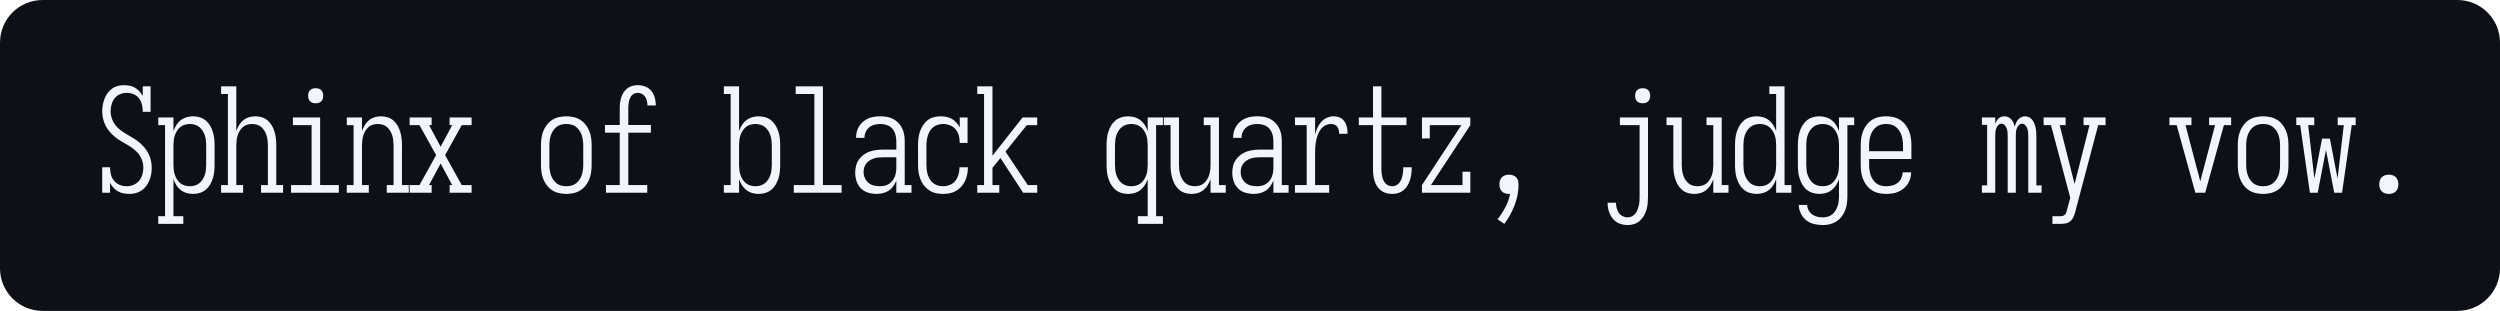
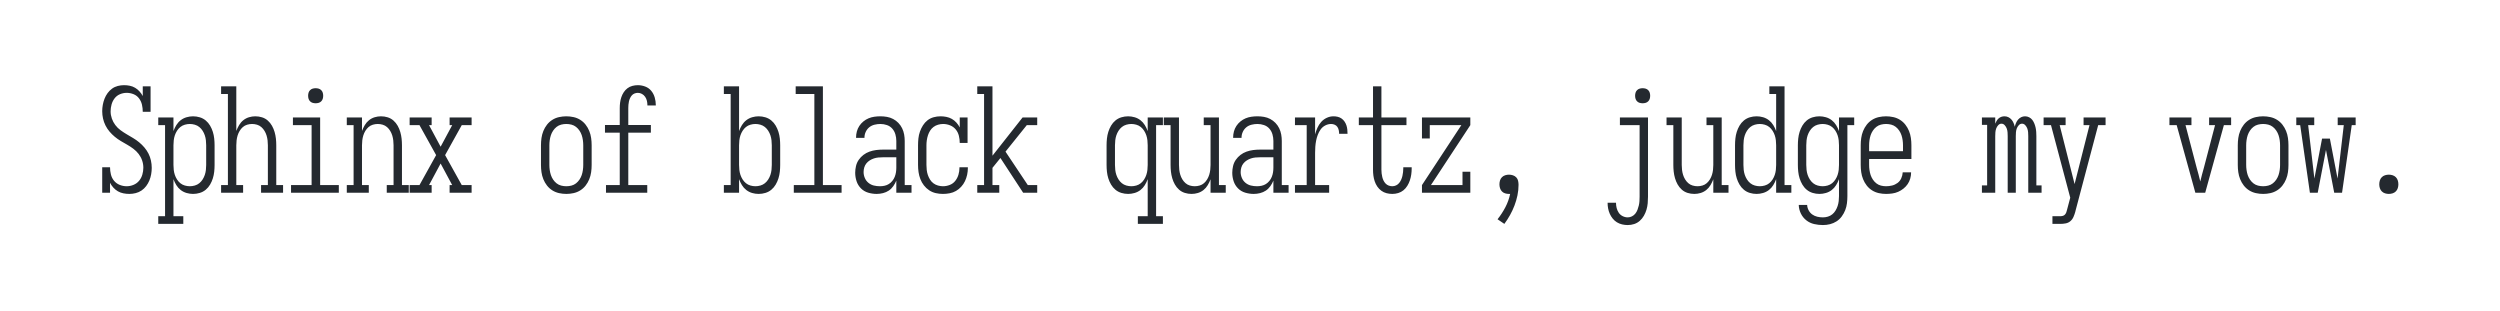
<svg xmlns="http://www.w3.org/2000/svg" width="587" height="73" viewBox="0 0 587 73" role="img" aria-labelledby="title desc">
-   <rect width="100%" height="100%" rx="10" fill="#0d1117" />
-   <g transform="translate(22.30 45.26)" fill="#f0f6fc">
+   <style>
+     .preview-text { fill: #24292f; }
+     @media (prefers-color-scheme: dark) {
+       .preview-text { fill: #f0f6fc; }
+     }
+   </style>
+   <g class="preview-text" transform="translate(22.30 45.26)">
    <path d="M8.058 0.272Q7.378 0.272 6.681 0.136Q5.984 0.0 5.389 -0.34Q4.794 -0.68 4.318 -1.207Q3.842 -1.734 3.536 -2.346V0.0H1.7V-5.984H3.536Q3.536 -5.134 3.74 -4.301Q3.944 -3.468 4.471 -2.822Q4.998 -2.176 5.797 -1.853Q6.596 -1.53 7.446 -1.53Q8.262 -1.53 9.044 -1.853Q9.826 -2.176 10.353 -2.805Q10.88 -3.434 11.118 -4.25Q11.356 -5.066 11.356 -5.882Q11.356 -6.766 11.067 -7.599Q10.778 -8.432 10.251 -9.112Q9.724 -9.792 9.027 -10.319Q8.33 -10.846 7.582 -11.271Q6.834 -11.696 6.086 -12.138Q5.338 -12.58 4.658 -13.141Q3.978 -13.702 3.417 -14.365Q2.856 -15.028 2.465 -15.81Q2.074 -16.592 1.887 -17.442Q1.7 -18.292 1.7 -19.142Q1.7 -19.89 1.836 -20.638Q1.972 -21.386 2.244 -22.083Q2.516 -22.78 2.958 -23.392Q3.4 -24.004 4.012 -24.446Q4.624 -24.888 5.355 -25.075Q6.086 -25.262 6.834 -25.262Q7.514 -25.262 8.177 -25.126Q8.84 -24.99 9.418 -24.65Q9.996 -24.31 10.455 -23.8Q10.914 -23.29 11.22 -22.712V-24.99H13.056V-19.006H11.22Q11.22 -19.856 11.033 -20.672Q10.846 -21.488 10.353 -22.151Q9.86 -22.814 9.078 -23.137Q8.296 -23.46 7.446 -23.46Q6.63 -23.46 5.865 -23.137Q5.1 -22.814 4.607 -22.168Q4.114 -21.522 3.893 -20.723Q3.672 -19.924 3.672 -19.108Q3.672 -18.258 3.961 -17.425Q4.25 -16.592 4.777 -15.895Q5.304 -15.198 6.001 -14.688Q6.698 -14.178 7.446 -13.736Q8.194 -13.294 8.942 -12.852Q9.69 -12.41 10.37 -11.849Q11.05 -11.288 11.611 -10.625Q12.172 -9.962 12.563 -9.197Q12.954 -8.432 13.141 -7.565Q13.328 -6.698 13.328 -5.848Q13.328 -5.1 13.192 -4.335Q13.056 -3.57 12.767 -2.873Q12.478 -2.176 12.019 -1.564Q11.56 -0.952 10.931 -0.527Q10.302 -0.102 9.554 0.085Q8.806 0.272 8.058 0.272Z M20.74 7.31H14.858V5.508H16.456V-15.878H14.858V-17.68H18.428V-14.484Q18.7 -15.232 19.108 -15.895Q19.516 -16.558 20.128 -17.034Q20.74 -17.51 21.505 -17.731Q22.27 -17.952 23.018 -17.952Q23.834 -17.952 24.616 -17.714Q25.398 -17.476 26.01 -16.966Q26.622 -16.456 27.03 -15.759Q27.438 -15.062 27.676 -14.297Q27.914 -13.532 27.999 -12.733Q28.084 -11.934 28.084 -11.152V-6.528Q28.084 -5.746 27.999 -4.947Q27.914 -4.148 27.676 -3.383Q27.438 -2.618 27.03 -1.921Q26.622 -1.224 26.01 -0.714Q25.398 -0.204 24.616 0.034Q23.834 0.272 23.018 0.272Q22.27 0.272 21.505 0.051Q20.74 -0.17 20.128 -0.646Q19.516 -1.122 19.108 -1.785Q18.7 -2.448 18.428 -3.196V5.508H20.74ZM22.27 -1.53Q22.848 -1.53 23.443 -1.7Q24.038 -1.87 24.497 -2.244Q24.956 -2.618 25.279 -3.128Q25.602 -3.638 25.789 -4.199Q25.976 -4.76 26.044 -5.355Q26.112 -5.95 26.112 -6.528V-11.152Q26.112 -11.73 26.044 -12.325Q25.976 -12.92 25.789 -13.481Q25.602 -14.042 25.279 -14.552Q24.956 -15.062 24.497 -15.436Q24.038 -15.81 23.443 -15.98Q22.848 -16.15 22.27 -16.15Q21.692 -16.15 21.097 -15.98Q20.502 -15.81 20.043 -15.436Q19.584 -15.062 19.261 -14.552Q18.938 -14.042 18.751 -13.481Q18.564 -12.92 18.496 -12.325Q18.428 -11.73 18.428 -11.152V-6.528Q18.428 -5.95 18.496 -5.355Q18.564 -4.76 18.751 -4.199Q18.938 -3.638 19.261 -3.128Q19.584 -2.618 20.043 -2.244Q20.502 -1.87 21.097 -1.7Q21.692 -1.53 22.27 -1.53Z M29.614 0.0V-1.802H31.212V-23.188H29.614V-24.99H33.184V-14.518Q33.456 -15.232 33.847 -15.895Q34.238 -16.558 34.833 -17.034Q35.428 -17.51 36.159 -17.731Q36.89 -17.952 37.638 -17.952Q38.454 -17.952 39.219 -17.714Q39.984 -17.476 40.579 -16.949Q41.174 -16.422 41.565 -15.725Q41.956 -15.028 42.177 -14.263Q42.398 -13.498 42.483 -12.716Q42.568 -11.934 42.568 -11.152V-1.802H44.166V0.0H38.998V-1.802H40.596V-11.152Q40.596 -11.73 40.528 -12.308Q40.46 -12.886 40.29 -13.447Q40.12 -14.008 39.814 -14.518Q39.508 -15.028 39.066 -15.419Q38.624 -15.81 38.046 -15.98Q37.468 -16.15 36.89 -16.15Q36.312 -16.15 35.734 -15.98Q35.156 -15.81 34.714 -15.419Q34.272 -15.028 33.966 -14.518Q33.66 -14.008 33.49 -13.447Q33.32 -12.886 33.252 -12.308Q33.184 -11.73 33.184 -11.152V-1.802H34.782V0.0Z M57.256 0.0H46.036V-1.802H50.864V-15.878H46.478V-17.68H52.87V-1.802H57.256ZM51.816 -21.012Q51.442 -21.012 51.102 -21.114Q50.762 -21.216 50.507 -21.471Q50.252 -21.726 50.15 -22.066Q50.048 -22.406 50.048 -22.78Q50.048 -23.154 50.15 -23.494Q50.252 -23.834 50.507 -24.089Q50.762 -24.344 51.102 -24.446Q51.442 -24.548 51.816 -24.548Q52.19 -24.548 52.53 -24.446Q52.87 -24.344 53.125 -24.089Q53.38 -23.834 53.482 -23.494Q53.584 -23.154 53.584 -22.78Q53.584 -22.406 53.482 -22.066Q53.38 -21.726 53.125 -21.471Q52.87 -21.216 52.53 -21.114Q52.19 -21.012 51.816 -21.012Z M59.126 0.0V-1.802H60.724V-15.878H59.126V-17.68H62.696V-14.518Q62.968 -15.232 63.359 -15.895Q63.75 -16.558 64.345 -17.034Q64.94 -17.51 65.671 -17.731Q66.402 -17.952 67.15 -17.952Q67.966 -17.952 68.731 -17.714Q69.496 -17.476 70.091 -16.949Q70.686 -16.422 71.077 -15.725Q71.468 -15.028 71.689 -14.263Q71.91 -13.498 71.995 -12.716Q72.08 -11.934 72.08 -11.152V-1.802H73.678V0.0H68.51V-1.802H70.108V-11.152Q70.108 -11.73 70.04 -12.308Q69.972 -12.886 69.802 -13.447Q69.632 -14.008 69.326 -14.518Q69.02 -15.028 68.578 -15.419Q68.136 -15.81 67.558 -15.98Q66.98 -16.15 66.402 -16.15Q65.824 -16.15 65.246 -15.98Q64.668 -15.81 64.226 -15.419Q63.784 -15.028 63.478 -14.518Q63.172 -14.008 63.002 -13.447Q62.832 -12.886 62.764 -12.308Q62.696 -11.73 62.696 -11.152V-1.802H64.294V0.0Z M73.882 0.0V-1.802H76.194L80.104 -8.84L76.194 -15.878H73.882V-17.68H79.05V-15.878H78.438L81.158 -10.812L83.878 -15.878H83.266V-17.68H88.434V-15.878H86.122L82.212 -8.84L86.122 -1.802H88.434V0.0H83.266V-1.802H83.878L81.158 -6.868L78.438 -1.802H79.05V0.0Z M110.67 0.272Q109.82 0.272 108.97 0.085Q108.12 -0.102 107.389 -0.561Q106.658 -1.02 106.131 -1.7Q105.604 -2.38 105.281 -3.179Q104.958 -3.978 104.839 -4.828Q104.72 -5.678 104.72 -6.528V-11.152Q104.72 -12.002 104.839 -12.852Q104.958 -13.702 105.281 -14.501Q105.604 -15.3 106.131 -15.98Q106.658 -16.66 107.389 -17.119Q108.12 -17.578 108.97 -17.765Q109.82 -17.952 110.67 -17.952Q111.52 -17.952 112.37 -17.765Q113.22 -17.578 113.951 -17.119Q114.682 -16.66 115.209 -15.98Q115.736 -15.3 116.059 -14.501Q116.382 -13.702 116.501 -12.852Q116.62 -12.002 116.62 -11.152V-6.528Q116.62 -5.678 116.501 -4.828Q116.382 -3.978 116.059 -3.179Q115.736 -2.38 115.209 -1.7Q114.682 -1.02 113.951 -0.561Q113.22 -0.102 112.37 0.085Q111.52 0.272 110.67 0.272ZM110.67 -1.53Q111.282 -1.53 111.877 -1.683Q112.472 -1.836 112.948 -2.21Q113.424 -2.584 113.764 -3.094Q114.104 -3.604 114.291 -4.165Q114.478 -4.726 114.563 -5.338Q114.648 -5.95 114.648 -6.528V-11.152Q114.648 -11.73 114.563 -12.342Q114.478 -12.954 114.291 -13.515Q114.104 -14.076 113.764 -14.586Q113.424 -15.096 112.948 -15.47Q112.472 -15.844 111.877 -15.997Q111.282 -16.15 110.67 -16.15Q110.058 -16.15 109.463 -15.997Q108.868 -15.844 108.392 -15.47Q107.916 -15.096 107.576 -14.586Q107.236 -14.076 107.049 -13.515Q106.862 -12.954 106.777 -12.342Q106.692 -11.73 106.692 -11.152V-6.528Q106.692 -5.95 106.777 -5.338Q106.862 -4.726 107.049 -4.165Q107.236 -3.604 107.576 -3.094Q107.916 -2.584 108.392 -2.21Q108.868 -1.836 109.463 -1.683Q110.058 -1.53 110.67 -1.53Z M119.986 0.0V-1.802H123.216V-14.11H119.748V-15.912H123.216V-19.89Q123.216 -20.536 123.301 -21.182Q123.386 -21.828 123.59 -22.44Q123.794 -23.052 124.151 -23.596Q124.508 -24.14 125.018 -24.531Q125.528 -24.922 126.174 -25.092Q126.82 -25.262 127.466 -25.262Q128.35 -25.262 129.2 -24.939Q130.05 -24.616 130.611 -23.936Q131.172 -23.256 131.427 -22.372Q131.682 -21.488 131.682 -20.604V-20.502H129.71V-20.57Q129.71 -21.08 129.591 -21.59Q129.472 -22.1 129.183 -22.525Q128.894 -22.95 128.435 -23.205Q127.976 -23.46 127.466 -23.46Q127.058 -23.46 126.684 -23.307Q126.31 -23.154 126.055 -22.865Q125.8 -22.576 125.63 -22.202Q125.46 -21.828 125.375 -21.454Q125.29 -21.08 125.256 -20.672Q125.222 -20.264 125.222 -19.89V-15.912H130.526V-14.11H125.222V-1.802H129.676V0.0Z M155.822 0.272Q155.04 0.272 154.292 0.051Q153.544 -0.17 152.932 -0.646Q152.32 -1.122 151.912 -1.785Q151.504 -2.448 151.232 -3.196V0.0H147.662V-1.802H149.26V-23.188H147.662V-24.99H151.232V-14.484Q151.504 -15.232 151.912 -15.895Q152.32 -16.558 152.932 -17.034Q153.544 -17.51 154.309 -17.731Q155.074 -17.952 155.822 -17.952Q156.638 -17.952 157.42 -17.714Q158.202 -17.476 158.814 -16.966Q159.426 -16.456 159.834 -15.759Q160.242 -15.062 160.48 -14.297Q160.718 -13.532 160.803 -12.733Q160.888 -11.934 160.888 -11.152V-6.528Q160.888 -5.746 160.803 -4.947Q160.718 -4.148 160.48 -3.383Q160.242 -2.618 159.834 -1.921Q159.426 -1.224 158.814 -0.714Q158.202 -0.204 157.42 0.034Q156.638 0.272 155.822 0.272ZM155.074 -1.53Q155.652 -1.53 156.247 -1.7Q156.842 -1.87 157.301 -2.244Q157.76 -2.618 158.083 -3.128Q158.406 -3.638 158.593 -4.199Q158.78 -4.76 158.848 -5.355Q158.916 -5.95 158.916 -6.528V-11.152Q158.916 -11.73 158.848 -12.325Q158.78 -12.92 158.593 -13.481Q158.406 -14.042 158.083 -14.552Q157.76 -15.062 157.301 -15.436Q156.842 -15.81 156.247 -15.98Q155.652 -16.15 155.074 -16.15Q154.496 -16.15 153.901 -15.98Q153.306 -15.81 152.847 -15.436Q152.388 -15.062 152.065 -14.552Q151.742 -14.042 151.555 -13.481Q151.368 -12.92 151.3 -12.325Q151.232 -11.73 151.232 -11.152V-6.528Q151.232 -5.95 151.3 -5.355Q151.368 -4.76 151.555 -4.199Q151.742 -3.638 152.065 -3.128Q152.388 -2.618 152.847 -2.244Q153.306 -1.87 153.901 -1.7Q154.496 -1.53 155.074 -1.53Z M175.304 0.0H164.084V-1.802H168.912V-23.188H164.526V-24.99H170.918V-1.802H175.304Z M183.532 0.272Q182.546 0.272 181.56 -0.017Q180.574 -0.306 179.86 -1.02Q179.146 -1.734 178.823 -2.703Q178.5 -3.672 178.5 -4.692Q178.5 -5.474 178.687 -6.273Q178.874 -7.072 179.333 -7.735Q179.792 -8.398 180.438 -8.891Q181.084 -9.384 181.849 -9.656Q182.614 -9.928 183.413 -10.03Q184.212 -10.132 185.028 -10.132H188.156V-12.172Q188.156 -12.954 187.935 -13.719Q187.714 -14.484 187.204 -15.062Q186.694 -15.64 185.946 -15.895Q185.198 -16.15 184.416 -16.15Q183.736 -16.15 183.039 -15.98Q182.342 -15.81 181.815 -15.385Q181.288 -14.96 180.982 -14.314Q180.676 -13.668 180.676 -12.954V-12.886H178.704V-12.988Q178.704 -13.702 178.891 -14.399Q179.078 -15.096 179.469 -15.691Q179.86 -16.286 180.421 -16.745Q180.982 -17.204 181.628 -17.476Q182.274 -17.748 182.988 -17.85Q183.702 -17.952 184.416 -17.952Q185.198 -17.952 185.963 -17.816Q186.728 -17.68 187.408 -17.323Q188.088 -16.966 188.632 -16.405Q189.176 -15.844 189.516 -15.147Q189.856 -14.45 189.992 -13.685Q190.128 -12.92 190.128 -12.172V-1.802H191.726V0.0H188.156V-2.856Q187.884 -2.176 187.442 -1.547Q187.0 -0.918 186.388 -0.51Q185.776 -0.102 185.028 0.085Q184.28 0.272 183.532 0.272ZM184.314 -1.53Q184.858 -1.53 185.402 -1.649Q185.946 -1.768 186.405 -2.057Q186.864 -2.346 187.221 -2.788Q187.578 -3.23 187.782 -3.74Q187.986 -4.25 188.071 -4.794Q188.156 -5.338 188.156 -5.882V-8.33H185.028Q184.484 -8.33 183.94 -8.279Q183.396 -8.228 182.886 -8.058Q182.376 -7.888 181.917 -7.599Q181.458 -7.31 181.118 -6.885Q180.778 -6.46 180.625 -5.933Q180.472 -5.406 180.472 -4.862Q180.472 -4.148 180.761 -3.468Q181.05 -2.788 181.611 -2.329Q182.172 -1.87 182.869 -1.7Q183.566 -1.53 184.314 -1.53Z M199.104 0.272Q198.254 0.272 197.421 0.085Q196.588 -0.102 195.874 -0.578Q195.16 -1.054 194.633 -1.734Q194.106 -2.414 193.8 -3.213Q193.494 -4.012 193.375 -4.845Q193.256 -5.678 193.256 -6.528V-11.152Q193.256 -11.934 193.341 -12.75Q193.426 -13.566 193.698 -14.348Q193.97 -15.13 194.412 -15.827Q194.854 -16.524 195.483 -17.017Q196.112 -17.51 196.911 -17.731Q197.71 -17.952 198.526 -17.952Q199.206 -17.952 199.903 -17.816Q200.6 -17.68 201.195 -17.34Q201.79 -17.0 202.266 -16.473Q202.742 -15.946 203.048 -15.334V-17.68H204.884V-11.696H203.048Q203.048 -12.546 202.844 -13.379Q202.64 -14.212 202.113 -14.858Q201.586 -15.504 200.787 -15.827Q199.988 -16.15 199.138 -16.15Q198.56 -16.15 197.965 -15.98Q197.37 -15.81 196.894 -15.453Q196.418 -15.096 196.095 -14.586Q195.772 -14.076 195.585 -13.498Q195.398 -12.92 195.313 -12.325Q195.228 -11.73 195.228 -11.152V-6.528Q195.228 -5.95 195.296 -5.355Q195.364 -4.76 195.551 -4.199Q195.738 -3.638 196.061 -3.111Q196.384 -2.584 196.86 -2.227Q197.336 -1.87 197.931 -1.7Q198.526 -1.53 199.104 -1.53Q199.92 -1.53 200.702 -1.836Q201.484 -2.142 201.994 -2.788Q202.504 -3.434 202.742 -4.233Q202.98 -5.032 202.98 -5.848V-5.984H204.952V-5.78Q204.952 -4.998 204.782 -4.216Q204.612 -3.434 204.272 -2.72Q203.932 -2.006 203.388 -1.411Q202.844 -0.816 202.164 -0.425Q201.484 -0.034 200.685 0.119Q199.886 0.272 199.104 0.272Z M217.94 0.0 212.602 -8.16 210.732 -5.848V-1.802H212.33V0.0H207.162V-1.802H208.76V-23.188H207.162V-24.99H210.732V-8.704L217.804 -17.68H221.238V-15.878H218.79L213.792 -9.656L219.028 -1.802H221.238V0.0Z M244.868 7.31V5.508H247.18V-3.196Q246.908 -2.448 246.5 -1.785Q246.092 -1.122 245.48 -0.646Q244.868 -0.17 244.103 0.051Q243.338 0.272 242.59 0.272Q241.774 0.272 240.992 0.034Q240.21 -0.204 239.598 -0.714Q238.986 -1.224 238.578 -1.921Q238.17 -2.618 237.932 -3.383Q237.694 -4.148 237.609 -4.947Q237.524 -5.746 237.524 -6.528V-11.152Q237.524 -11.934 237.609 -12.733Q237.694 -13.532 237.932 -14.297Q238.17 -15.062 238.578 -15.759Q238.986 -16.456 239.598 -16.966Q240.21 -17.476 240.992 -17.714Q241.774 -17.952 242.59 -17.952Q243.338 -17.952 244.103 -17.731Q244.868 -17.51 245.48 -17.034Q246.092 -16.558 246.5 -15.895Q246.908 -15.232 247.18 -14.484V-17.68H250.75V-15.878H249.152V5.508H250.75V7.31ZM243.338 -1.53Q243.916 -1.53 244.511 -1.7Q245.106 -1.87 245.565 -2.244Q246.024 -2.618 246.347 -3.128Q246.67 -3.638 246.857 -4.199Q247.044 -4.76 247.112 -5.355Q247.18 -5.95 247.18 -6.528V-11.152Q247.18 -11.73 247.112 -12.325Q247.044 -12.92 246.857 -13.481Q246.67 -14.042 246.347 -14.552Q246.024 -15.062 245.565 -15.436Q245.106 -15.81 244.511 -15.98Q243.916 -16.15 243.338 -16.15Q242.76 -16.15 242.165 -15.98Q241.57 -15.81 241.111 -15.436Q240.652 -15.062 240.329 -14.552Q240.006 -14.042 239.819 -13.481Q239.632 -12.92 239.564 -12.325Q239.496 -11.73 239.496 -11.152V-6.528Q239.496 -5.95 239.564 -5.355Q239.632 -4.76 239.819 -4.199Q240.006 -3.638 240.329 -3.128Q240.652 -2.618 241.111 -2.244Q241.57 -1.87 242.165 -1.7Q242.76 -1.53 243.338 -1.53Z M257.482 0.272Q256.666 0.272 255.901 0.034Q255.136 -0.204 254.541 -0.731Q253.946 -1.258 253.555 -1.955Q253.164 -2.652 252.943 -3.417Q252.722 -4.182 252.637 -4.964Q252.552 -5.746 252.552 -6.528V-15.878H250.954V-17.68H254.524V-6.528Q254.524 -5.95 254.592 -5.372Q254.66 -4.794 254.83 -4.233Q255.0 -3.672 255.306 -3.162Q255.612 -2.652 256.054 -2.261Q256.496 -1.87 257.074 -1.7Q257.652 -1.53 258.23 -1.53Q258.808 -1.53 259.386 -1.7Q259.964 -1.87 260.406 -2.261Q260.848 -2.652 261.154 -3.162Q261.46 -3.672 261.63 -4.233Q261.8 -4.794 261.868 -5.372Q261.936 -5.95 261.936 -6.528V-15.878H260.338V-17.68H263.908V-1.802H265.506V0.0H261.936V-3.162Q261.664 -2.448 261.273 -1.785Q260.882 -1.122 260.287 -0.646Q259.692 -0.17 258.961 0.051Q258.23 0.272 257.482 0.272Z M272.068 0.272Q271.082 0.272 270.096 -0.017Q269.11 -0.306 268.396 -1.02Q267.682 -1.734 267.359 -2.703Q267.036 -3.672 267.036 -4.692Q267.036 -5.474 267.223 -6.273Q267.41 -7.072 267.869 -7.735Q268.328 -8.398 268.974 -8.891Q269.62 -9.384 270.385 -9.656Q271.15 -9.928 271.949 -10.03Q272.748 -10.132 273.564 -10.132H276.692V-12.172Q276.692 -12.954 276.471 -13.719Q276.25 -14.484 275.74 -15.062Q275.23 -15.64 274.482 -15.895Q273.734 -16.15 272.952 -16.15Q272.272 -16.15 271.575 -15.98Q270.878 -15.81 270.351 -15.385Q269.824 -14.96 269.518 -14.314Q269.212 -13.668 269.212 -12.954V-12.886H267.24V-12.988Q267.24 -13.702 267.427 -14.399Q267.614 -15.096 268.005 -15.691Q268.396 -16.286 268.957 -16.745Q269.518 -17.204 270.164 -17.476Q270.81 -17.748 271.524 -17.85Q272.238 -17.952 272.952 -17.952Q273.734 -17.952 274.499 -17.816Q275.264 -17.68 275.944 -17.323Q276.624 -16.966 277.168 -16.405Q277.712 -15.844 278.052 -15.147Q278.392 -14.45 278.528 -13.685Q278.664 -12.92 278.664 -12.172V-1.802H280.262V0.0H276.692V-2.856Q276.42 -2.176 275.978 -1.547Q275.536 -0.918 274.924 -0.51Q274.312 -0.102 273.564 0.085Q272.816 0.272 272.068 0.272ZM272.85 -1.53Q273.394 -1.53 273.938 -1.649Q274.482 -1.768 274.941 -2.057Q275.4 -2.346 275.757 -2.788Q276.114 -3.23 276.318 -3.74Q276.522 -4.25 276.607 -4.794Q276.692 -5.338 276.692 -5.882V-8.33H273.564Q273.02 -8.33 272.476 -8.279Q271.932 -8.228 271.422 -8.058Q270.912 -7.888 270.453 -7.599Q269.994 -7.31 269.654 -6.885Q269.314 -6.46 269.161 -5.933Q269.008 -5.406 269.008 -4.862Q269.008 -4.148 269.297 -3.468Q269.586 -2.788 270.147 -2.329Q270.708 -1.87 271.405 -1.7Q272.102 -1.53 272.85 -1.53Z M281.758 0.0V-1.802H284.512V-15.878H281.758V-17.68H286.484V-13.702Q286.688 -14.484 287.028 -15.249Q287.368 -16.014 287.912 -16.626Q288.456 -17.238 289.221 -17.595Q289.986 -17.952 290.802 -17.952Q291.312 -17.952 291.805 -17.833Q292.298 -17.714 292.706 -17.425Q293.114 -17.136 293.403 -16.711Q293.692 -16.286 293.845 -15.81Q293.998 -15.334 294.049 -14.841Q294.1 -14.348 294.1 -13.838H292.128Q292.128 -14.246 292.043 -14.671Q291.958 -15.096 291.72 -15.453Q291.482 -15.81 291.074 -15.98Q290.666 -16.15 290.258 -16.15Q289.544 -16.15 288.881 -15.81Q288.218 -15.47 287.793 -14.875Q287.368 -14.28 287.113 -13.6Q286.858 -12.92 286.722 -12.223Q286.586 -11.526 286.535 -10.812Q286.484 -10.098 286.484 -9.384V-1.802H289.782V0.0Z M304.606 0.272Q303.926 0.272 303.263 0.102Q302.6 -0.068 302.039 -0.476Q301.478 -0.884 301.087 -1.462Q300.696 -2.04 300.475 -2.703Q300.254 -3.366 300.169 -4.046Q300.084 -4.726 300.084 -5.406V-15.878H296.752V-17.68H300.084V-24.99H302.056V-17.68H307.938V-15.878H302.056V-5.406Q302.056 -4.964 302.107 -4.539Q302.158 -4.114 302.26 -3.689Q302.362 -3.264 302.549 -2.873Q302.736 -2.482 303.042 -2.159Q303.348 -1.836 303.773 -1.683Q304.198 -1.53 304.606 -1.53Q305.082 -1.53 305.507 -1.734Q305.932 -1.938 306.221 -2.295Q306.51 -2.652 306.697 -3.077Q306.884 -3.502 306.986 -3.944Q307.088 -4.386 307.139 -4.845Q307.19 -5.304 307.19 -5.746V-5.984H309.162V-5.678Q309.162 -4.964 309.06 -4.267Q308.958 -3.57 308.737 -2.907Q308.516 -2.244 308.142 -1.632Q307.768 -1.02 307.224 -0.578Q306.68 -0.136 306.0 0.068Q305.32 0.272 304.606 0.272Z M311.576 0.0V-1.802L320.824 -15.878H313.412V-12.75H311.576V-17.68H322.932V-15.878L313.684 -1.802H321.096V-4.93H322.932V0.0Z M330.922 7.31 329.324 6.222Q330.378 4.896 331.16 3.4Q331.942 1.904 332.282 0.272H331.976Q331.534 0.272 331.092 0.136Q330.65 0.0 330.344 -0.323Q330.038 -0.646 329.902 -1.088Q329.766 -1.53 329.766 -1.972Q329.766 -2.448 329.902 -2.89Q330.038 -3.332 330.361 -3.655Q330.684 -3.978 331.126 -4.114Q331.568 -4.25 332.01 -4.25Q332.486 -4.25 332.945 -4.097Q333.404 -3.944 333.727 -3.604Q334.05 -3.264 334.152 -2.788Q334.254 -2.312 334.254 -1.87Q334.254 -0.612 333.999 0.612Q333.744 1.836 333.302 2.992Q332.86 4.148 332.265 5.219Q331.67 6.29 330.922 7.31Z M359.89 7.582Q359.21 7.582 358.564 7.429Q357.918 7.276 357.357 6.936Q356.796 6.596 356.371 6.069Q355.946 5.542 355.674 4.93Q355.402 4.318 355.283 3.672Q355.164 3.026 355.164 2.346H357.136Q357.136 2.992 357.289 3.587Q357.442 4.182 357.782 4.692Q358.122 5.202 358.7 5.491Q359.278 5.78 359.89 5.78Q360.4 5.78 360.876 5.542Q361.352 5.304 361.675 4.896Q361.998 4.488 362.185 3.995Q362.372 3.502 362.491 2.992Q362.61 2.482 362.644 1.972Q362.678 1.462 362.678 0.918V-15.878H358.054V-17.68H364.65V0.918Q364.65 1.7 364.582 2.465Q364.514 3.23 364.293 3.978Q364.072 4.726 363.681 5.406Q363.29 6.086 362.712 6.596Q362.134 7.106 361.403 7.344Q360.672 7.582 359.89 7.582ZM363.392 -21.012Q363.018 -21.012 362.678 -21.114Q362.338 -21.216 362.083 -21.471Q361.828 -21.726 361.726 -22.066Q361.624 -22.406 361.624 -22.78Q361.624 -23.154 361.726 -23.494Q361.828 -23.834 362.083 -24.089Q362.338 -24.344 362.678 -24.446Q363.018 -24.548 363.392 -24.548Q363.766 -24.548 364.106 -24.446Q364.446 -24.344 364.701 -24.089Q364.956 -23.834 365.058 -23.494Q365.16 -23.154 365.16 -22.78Q365.16 -22.406 365.058 -22.066Q364.956 -21.726 364.701 -21.471Q364.446 -21.216 364.106 -21.114Q363.766 -21.012 363.392 -21.012Z M375.53 0.272Q374.714 0.272 373.949 0.034Q373.184 -0.204 372.589 -0.731Q371.994 -1.258 371.603 -1.955Q371.212 -2.652 370.991 -3.417Q370.77 -4.182 370.685 -4.964Q370.6 -5.746 370.6 -6.528V-15.878H369.002V-17.68H372.572V-6.528Q372.572 -5.95 372.64 -5.372Q372.708 -4.794 372.878 -4.233Q373.048 -3.672 373.354 -3.162Q373.66 -2.652 374.102 -2.261Q374.544 -1.87 375.122 -1.7Q375.7 -1.53 376.278 -1.53Q376.856 -1.53 377.434 -1.7Q378.012 -1.87 378.454 -2.261Q378.896 -2.652 379.202 -3.162Q379.508 -3.672 379.678 -4.233Q379.848 -4.794 379.916 -5.372Q379.984 -5.95 379.984 -6.528V-15.878H378.386V-17.68H381.956V-1.802H383.554V0.0H379.984V-3.162Q379.712 -2.448 379.321 -1.785Q378.93 -1.122 378.335 -0.646Q377.74 -0.17 377.009 0.051Q376.278 0.272 375.53 0.272Z M390.15 0.272Q389.334 0.272 388.552 0.034Q387.77 -0.204 387.158 -0.714Q386.546 -1.224 386.138 -1.921Q385.73 -2.618 385.492 -3.383Q385.254 -4.148 385.169 -4.947Q385.084 -5.746 385.084 -6.528V-11.152Q385.084 -11.934 385.169 -12.733Q385.254 -13.532 385.492 -14.297Q385.73 -15.062 386.138 -15.759Q386.546 -16.456 387.158 -16.966Q387.77 -17.476 388.552 -17.714Q389.334 -17.952 390.15 -17.952Q390.932 -17.952 391.68 -17.731Q392.428 -17.51 393.04 -17.034Q393.652 -16.558 394.06 -15.895Q394.468 -15.232 394.74 -14.484V-23.188H393.142V-24.99H396.712V-1.802H398.31V0.0H394.74V-3.196Q394.468 -2.448 394.06 -1.785Q393.652 -1.122 393.04 -0.646Q392.428 -0.17 391.663 0.051Q390.898 0.272 390.15 0.272ZM390.898 -1.53Q391.476 -1.53 392.071 -1.7Q392.666 -1.87 393.125 -2.244Q393.584 -2.618 393.907 -3.128Q394.23 -3.638 394.417 -4.199Q394.604 -4.76 394.672 -5.355Q394.74 -5.95 394.74 -6.528V-11.152Q394.74 -11.73 394.672 -12.325Q394.604 -12.92 394.417 -13.481Q394.23 -14.042 393.907 -14.552Q393.584 -15.062 393.125 -15.436Q392.666 -15.81 392.071 -15.98Q391.476 -16.15 390.898 -16.15Q390.32 -16.15 389.725 -15.98Q389.13 -15.81 388.671 -15.436Q388.212 -15.062 387.889 -14.552Q387.566 -14.042 387.379 -13.481Q387.192 -12.92 387.124 -12.325Q387.056 -11.73 387.056 -11.152V-6.528Q387.056 -5.95 387.124 -5.355Q387.192 -4.76 387.379 -4.199Q387.566 -3.638 387.889 -3.128Q388.212 -2.618 388.671 -2.244Q389.13 -1.87 389.725 -1.7Q390.32 -1.53 390.898 -1.53Z M405.722 7.582Q404.668 7.582 403.648 7.344Q402.628 7.106 401.812 6.46Q400.996 5.814 400.537 4.862Q400.078 3.91 400.044 2.856H402.016Q402.05 3.536 402.373 4.131Q402.696 4.726 403.223 5.1Q403.75 5.474 404.396 5.627Q405.042 5.78 405.722 5.78Q406.3 5.78 406.878 5.61Q407.456 5.44 407.915 5.066Q408.374 4.692 408.68 4.182Q408.986 3.672 409.173 3.111Q409.36 2.55 409.428 1.955Q409.496 1.36 409.496 0.782V-3.196Q409.224 -2.448 408.816 -1.785Q408.408 -1.122 407.796 -0.646Q407.184 -0.17 406.419 0.051Q405.654 0.272 404.906 0.272Q404.09 0.272 403.308 0.034Q402.526 -0.204 401.914 -0.714Q401.302 -1.224 400.894 -1.921Q400.486 -2.618 400.248 -3.383Q400.01 -4.148 399.925 -4.947Q399.84 -5.746 399.84 -6.528V-11.152Q399.84 -11.934 399.925 -12.733Q400.01 -13.532 400.248 -14.297Q400.486 -15.062 400.894 -15.759Q401.302 -16.456 401.914 -16.966Q402.526 -17.476 403.308 -17.714Q404.09 -17.952 404.906 -17.952Q405.654 -17.952 406.419 -17.731Q407.184 -17.51 407.796 -17.034Q408.408 -16.558 408.816 -15.895Q409.224 -15.232 409.496 -14.484V-17.68H413.066V-15.878H411.468V0.782Q411.468 1.598 411.366 2.448Q411.264 3.298 410.958 4.08Q410.652 4.862 410.142 5.559Q409.632 6.256 408.918 6.715Q408.204 7.174 407.388 7.378Q406.572 7.582 405.722 7.582ZM405.654 -1.53Q406.232 -1.53 406.827 -1.7Q407.422 -1.87 407.881 -2.244Q408.34 -2.618 408.663 -3.128Q408.986 -3.638 409.173 -4.199Q409.36 -4.76 409.428 -5.355Q409.496 -5.95 409.496 -6.528V-11.152Q409.496 -11.73 409.428 -12.325Q409.36 -12.92 409.173 -13.481Q408.986 -14.042 408.663 -14.552Q408.34 -15.062 407.881 -15.436Q407.422 -15.81 406.827 -15.98Q406.232 -16.15 405.654 -16.15Q405.076 -16.15 404.481 -15.98Q403.886 -15.81 403.427 -15.436Q402.968 -15.062 402.645 -14.552Q402.322 -14.042 402.135 -13.481Q401.948 -12.92 401.88 -12.325Q401.812 -11.73 401.812 -11.152V-6.528Q401.812 -5.95 401.88 -5.355Q401.948 -4.76 402.135 -4.199Q402.322 -3.638 402.645 -3.128Q402.968 -2.618 403.427 -2.244Q403.886 -1.87 404.481 -1.7Q405.076 -1.53 405.654 -1.53Z M420.546 0.272Q419.696 0.272 418.846 0.085Q417.996 -0.102 417.265 -0.561Q416.534 -1.02 416.007 -1.7Q415.48 -2.38 415.157 -3.179Q414.834 -3.978 414.715 -4.828Q414.596 -5.678 414.596 -6.528V-11.152Q414.596 -12.002 414.715 -12.852Q414.834 -13.702 415.157 -14.501Q415.48 -15.3 416.007 -15.98Q416.534 -16.66 417.265 -17.119Q417.996 -17.578 418.846 -17.765Q419.696 -17.952 420.546 -17.952Q421.396 -17.952 422.246 -17.765Q423.096 -17.578 423.827 -17.119Q424.558 -16.66 425.085 -15.98Q425.612 -15.3 425.935 -14.501Q426.258 -13.702 426.377 -12.852Q426.496 -12.002 426.496 -11.152V-7.922H416.568V-6.528Q416.568 -5.95 416.653 -5.338Q416.738 -4.726 416.925 -4.165Q417.112 -3.604 417.452 -3.094Q417.792 -2.584 418.268 -2.21Q418.744 -1.836 419.339 -1.683Q419.934 -1.53 420.546 -1.53Q421.26 -1.53 421.957 -1.7Q422.654 -1.87 423.232 -2.295Q423.81 -2.72 424.116 -3.4Q424.422 -4.08 424.456 -4.794H426.428Q426.428 -4.046 426.224 -3.332Q426.02 -2.618 425.612 -2.023Q425.204 -1.428 424.626 -0.969Q424.048 -0.51 423.385 -0.221Q422.722 0.068 421.991 0.17Q421.26 0.272 420.546 0.272ZM416.568 -9.758H424.524V-11.152Q424.524 -11.73 424.439 -12.342Q424.354 -12.954 424.167 -13.515Q423.98 -14.076 423.64 -14.586Q423.3 -15.096 422.824 -15.47Q422.348 -15.844 421.753 -15.997Q421.158 -16.15 420.546 -16.15Q419.934 -16.15 419.339 -15.997Q418.744 -15.844 418.268 -15.47Q417.792 -15.096 417.452 -14.586Q417.112 -14.076 416.925 -13.515Q416.738 -12.954 416.653 -12.342Q416.568 -11.73 416.568 -11.152Z M443.054 0.0V-1.734H444.278V-15.946H443.054V-17.68H446.182V-16.218Q446.318 -16.558 446.505 -16.881Q446.692 -17.204 446.981 -17.459Q447.27 -17.714 447.627 -17.833Q447.984 -17.952 448.358 -17.952Q448.834 -17.952 449.259 -17.748Q449.684 -17.544 449.99 -17.187Q450.296 -16.83 450.483 -16.388Q450.67 -15.946 450.772 -15.504Q450.874 -15.946 451.061 -16.388Q451.248 -16.83 451.554 -17.187Q451.86 -17.544 452.285 -17.748Q452.71 -17.952 453.186 -17.952Q453.696 -17.952 454.155 -17.714Q454.614 -17.476 454.903 -17.085Q455.192 -16.694 455.379 -16.218Q455.566 -15.742 455.668 -15.266Q455.77 -14.79 455.804 -14.28Q455.838 -13.77 455.838 -13.294V-1.734H457.062V0.0H453.934V-13.294Q453.934 -13.736 453.9 -14.195Q453.866 -14.654 453.713 -15.079Q453.56 -15.504 453.237 -15.861Q452.914 -16.218 452.472 -16.218Q452.03 -16.218 451.707 -15.861Q451.384 -15.504 451.231 -15.079Q451.078 -14.654 451.044 -14.195Q451.01 -13.736 451.01 -13.294V0.0H449.106V-13.294Q449.106 -13.736 449.072 -14.195Q449.038 -14.654 448.885 -15.079Q448.732 -15.504 448.409 -15.861Q448.086 -16.218 447.644 -16.218Q447.202 -16.218 446.879 -15.861Q446.556 -15.504 446.403 -15.079Q446.25 -14.654 446.216 -14.195Q446.182 -13.736 446.182 -13.294V0.0Z M461.448 7.31H459.612V5.508H461.448Q461.754 5.508 462.06 5.423Q462.366 5.338 462.57 5.1Q462.774 4.862 462.876 4.573Q462.978 4.284 463.046 3.978L463.794 1.156L459.272 -15.878H457.538V-17.68H462.706V-15.878H461.312L464.814 -2.04L468.316 -15.878H466.922V-17.68H472.09V-15.878H470.356L465.018 4.284L464.984 4.454Q464.814 5.066 464.559 5.661Q464.304 6.256 463.828 6.664Q463.352 7.072 462.723 7.191Q462.094 7.31 461.448 7.31Z M493.17 0.0 488.784 -15.878H487.084V-17.68H492.252V-15.878H490.858L493.476 -5.882Q493.714 -5.1 493.918 -4.284Q494.122 -3.468 494.326 -2.652Q494.53 -3.468 494.734 -4.284Q494.938 -5.1 495.176 -5.882L497.794 -15.878H496.4V-17.68H501.568V-15.878H499.868L495.482 0.0Z M509.082 0.272Q508.232 0.272 507.382 0.085Q506.532 -0.102 505.801 -0.561Q505.07 -1.02 504.543 -1.7Q504.016 -2.38 503.693 -3.179Q503.37 -3.978 503.251 -4.828Q503.132 -5.678 503.132 -6.528V-11.152Q503.132 -12.002 503.251 -12.852Q503.37 -13.702 503.693 -14.501Q504.016 -15.3 504.543 -15.98Q505.07 -16.66 505.801 -17.119Q506.532 -17.578 507.382 -17.765Q508.232 -17.952 509.082 -17.952Q509.932 -17.952 510.782 -17.765Q511.632 -17.578 512.363 -17.119Q513.094 -16.66 513.621 -15.98Q514.148 -15.3 514.471 -14.501Q514.794 -13.702 514.913 -12.852Q515.032 -12.002 515.032 -11.152V-6.528Q515.032 -5.678 514.913 -4.828Q514.794 -3.978 514.471 -3.179Q514.148 -2.38 513.621 -1.7Q513.094 -1.02 512.363 -0.561Q511.632 -0.102 510.782 0.085Q509.932 0.272 509.082 0.272ZM509.082 -1.53Q509.694 -1.53 510.289 -1.683Q510.884 -1.836 511.36 -2.21Q511.836 -2.584 512.176 -3.094Q512.516 -3.604 512.703 -4.165Q512.89 -4.726 512.975 -5.338Q513.06 -5.95 513.06 -6.528V-11.152Q513.06 -11.73 512.975 -12.342Q512.89 -12.954 512.703 -13.515Q512.516 -14.076 512.176 -14.586Q511.836 -15.096 511.36 -15.47Q510.884 -15.844 510.289 -15.997Q509.694 -16.15 509.082 -16.15Q508.47 -16.15 507.875 -15.997Q507.28 -15.844 506.804 -15.47Q506.328 -15.096 505.988 -14.586Q505.648 -14.076 505.461 -13.515Q505.274 -12.954 505.189 -12.342Q505.104 -11.73 505.104 -11.152V-6.528Q505.104 -5.95 505.189 -5.338Q505.274 -4.726 505.461 -4.165Q505.648 -3.604 505.988 -3.094Q506.328 -2.584 506.804 -2.21Q507.28 -1.836 507.875 -1.683Q508.47 -1.53 509.082 -1.53Z M520.064 0.0 517.786 -15.878H516.868V-17.68H521.084V-15.878H519.656L521.118 -3.332L522.92 -12.716H524.756L526.558 -3.332L528.02 -15.878H526.592V-17.68H530.808V-15.878H529.89L527.612 0.0H525.776L523.838 -10.064L521.9 0.0Z M538.594 0.272Q538.152 0.272 537.71 0.136Q537.268 0.0 536.945 -0.323Q536.622 -0.646 536.486 -1.088Q536.35 -1.53 536.35 -1.972Q536.35 -2.448 536.486 -2.89Q536.622 -3.332 536.945 -3.655Q537.268 -3.978 537.71 -4.114Q538.152 -4.25 538.594 -4.25Q539.036 -4.25 539.478 -4.114Q539.92 -3.978 540.243 -3.655Q540.566 -3.332 540.702 -2.89Q540.838 -2.448 540.838 -1.972Q540.838 -1.53 540.702 -1.088Q540.566 -0.646 540.243 -0.323Q539.92 0.0 539.478 0.136Q539.036 0.272 538.594 0.272Z" />
  </g>
</svg>
